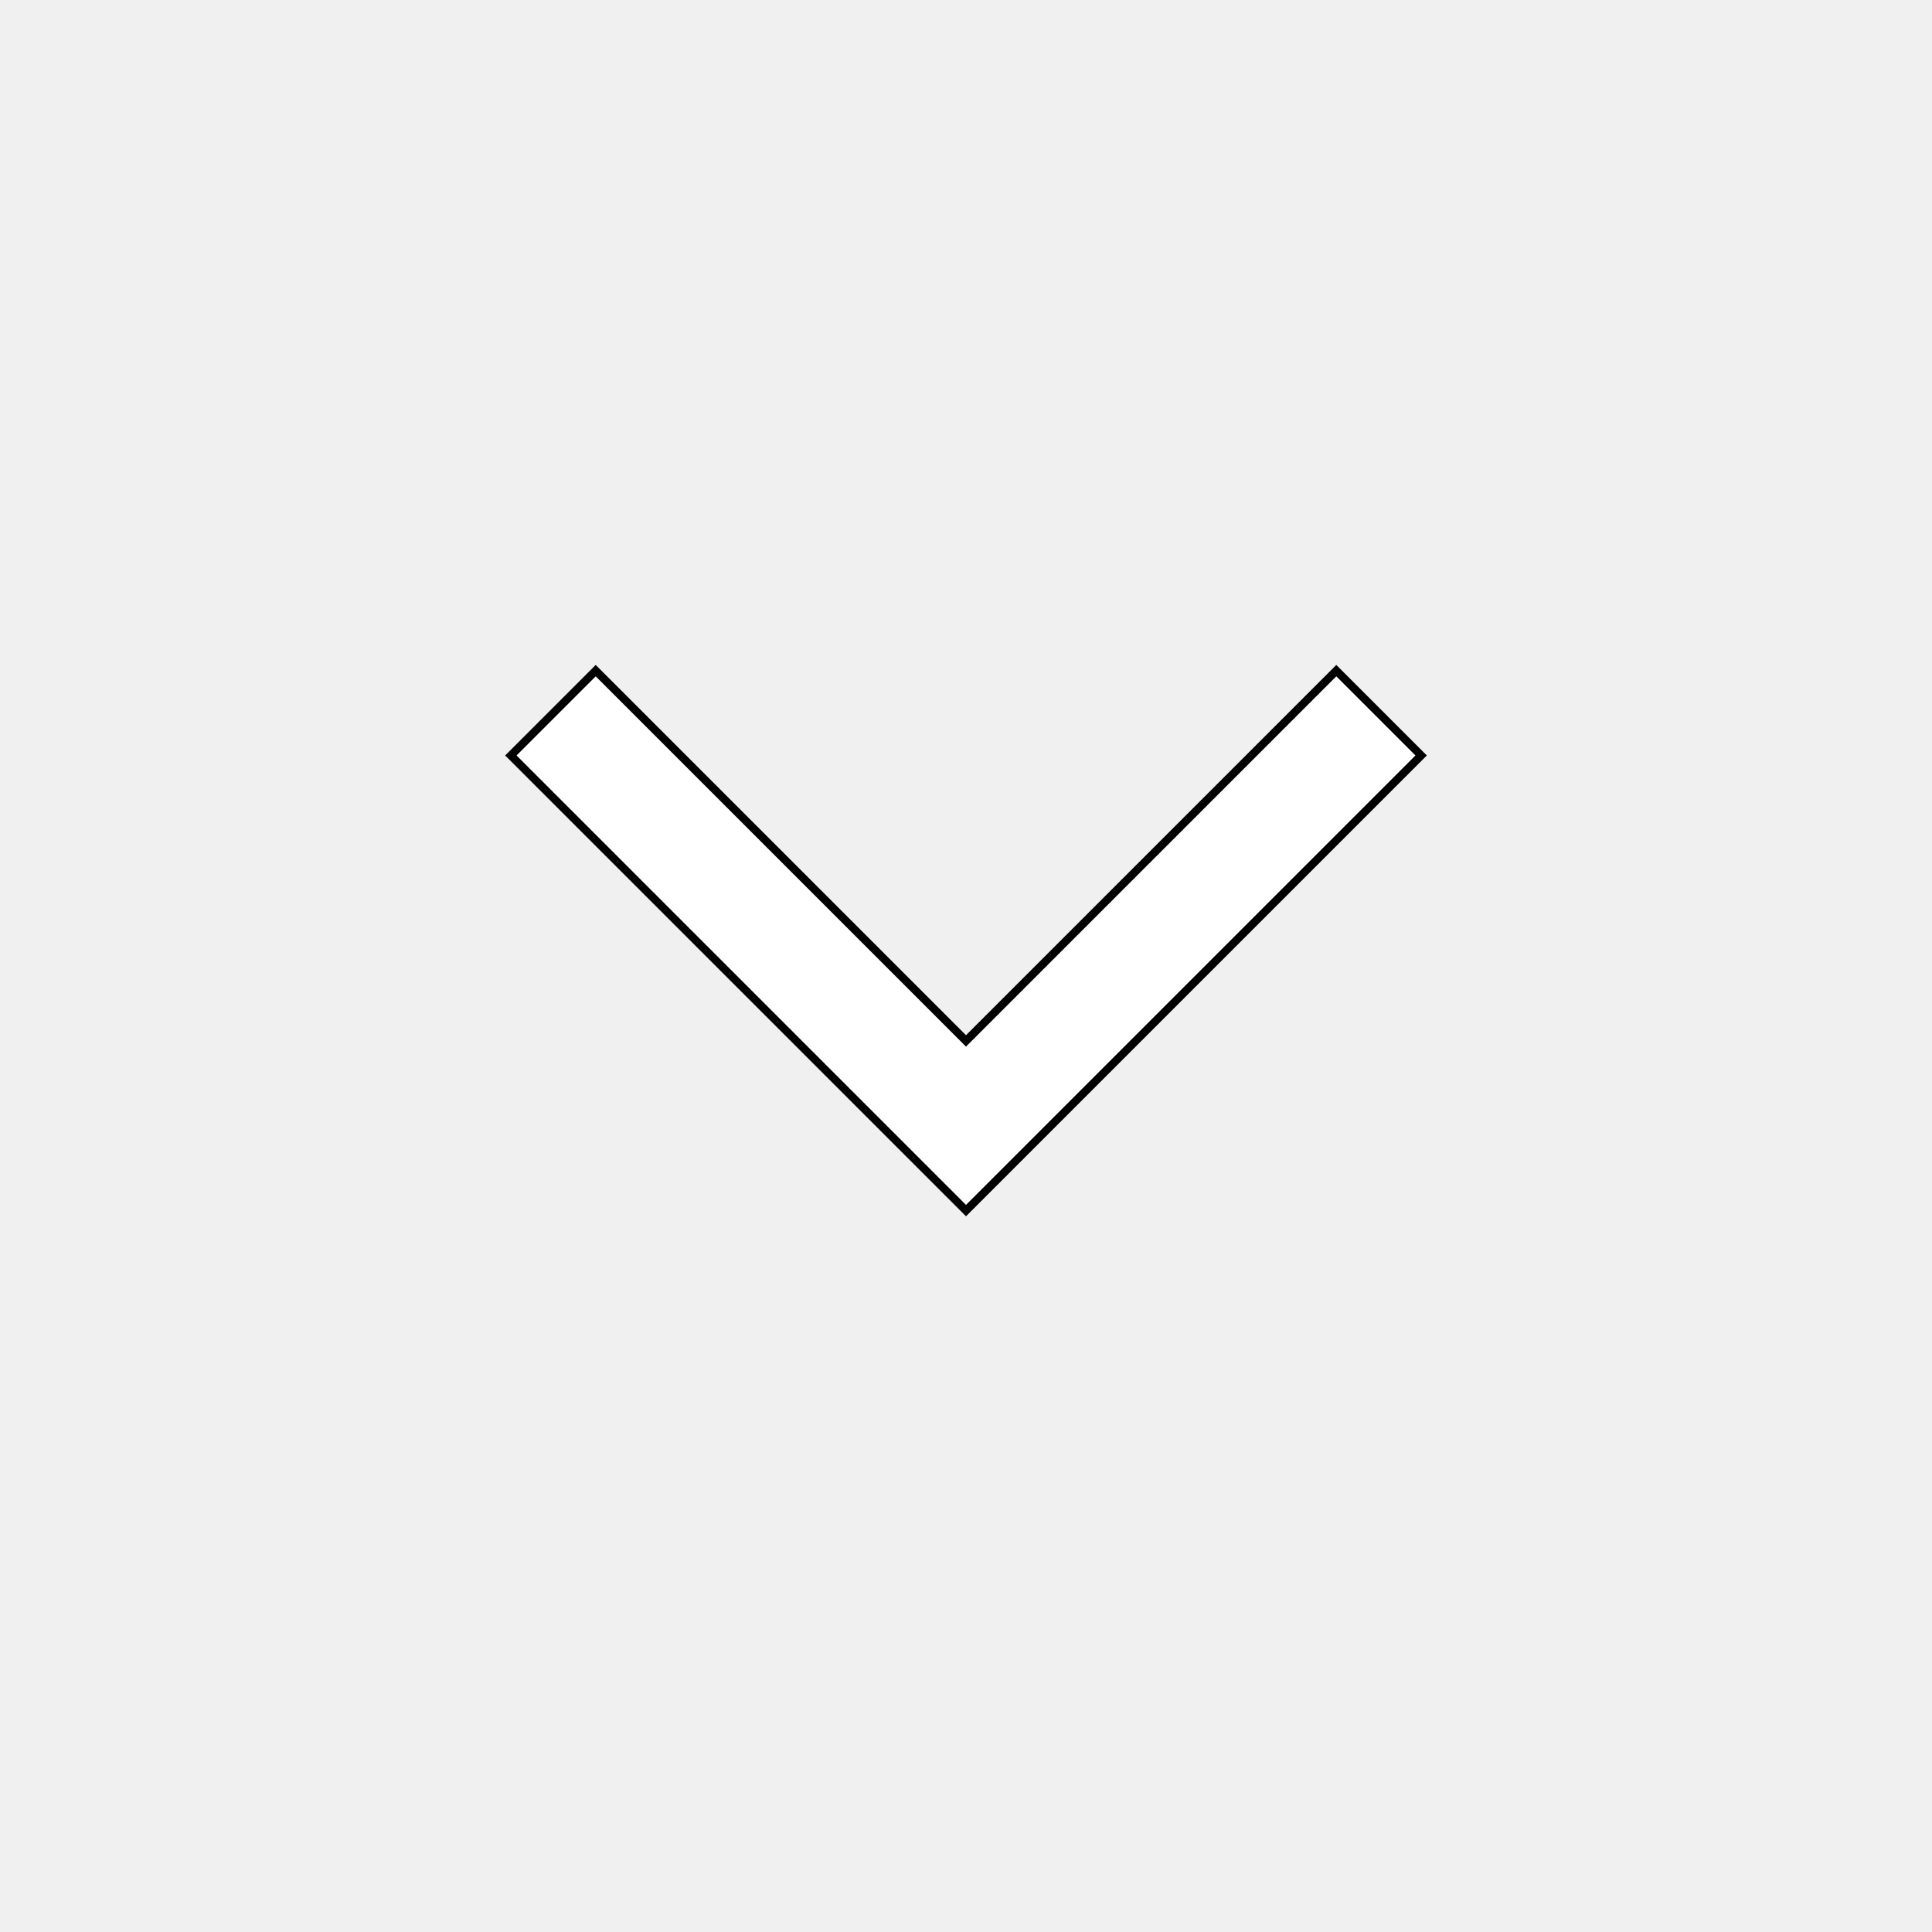
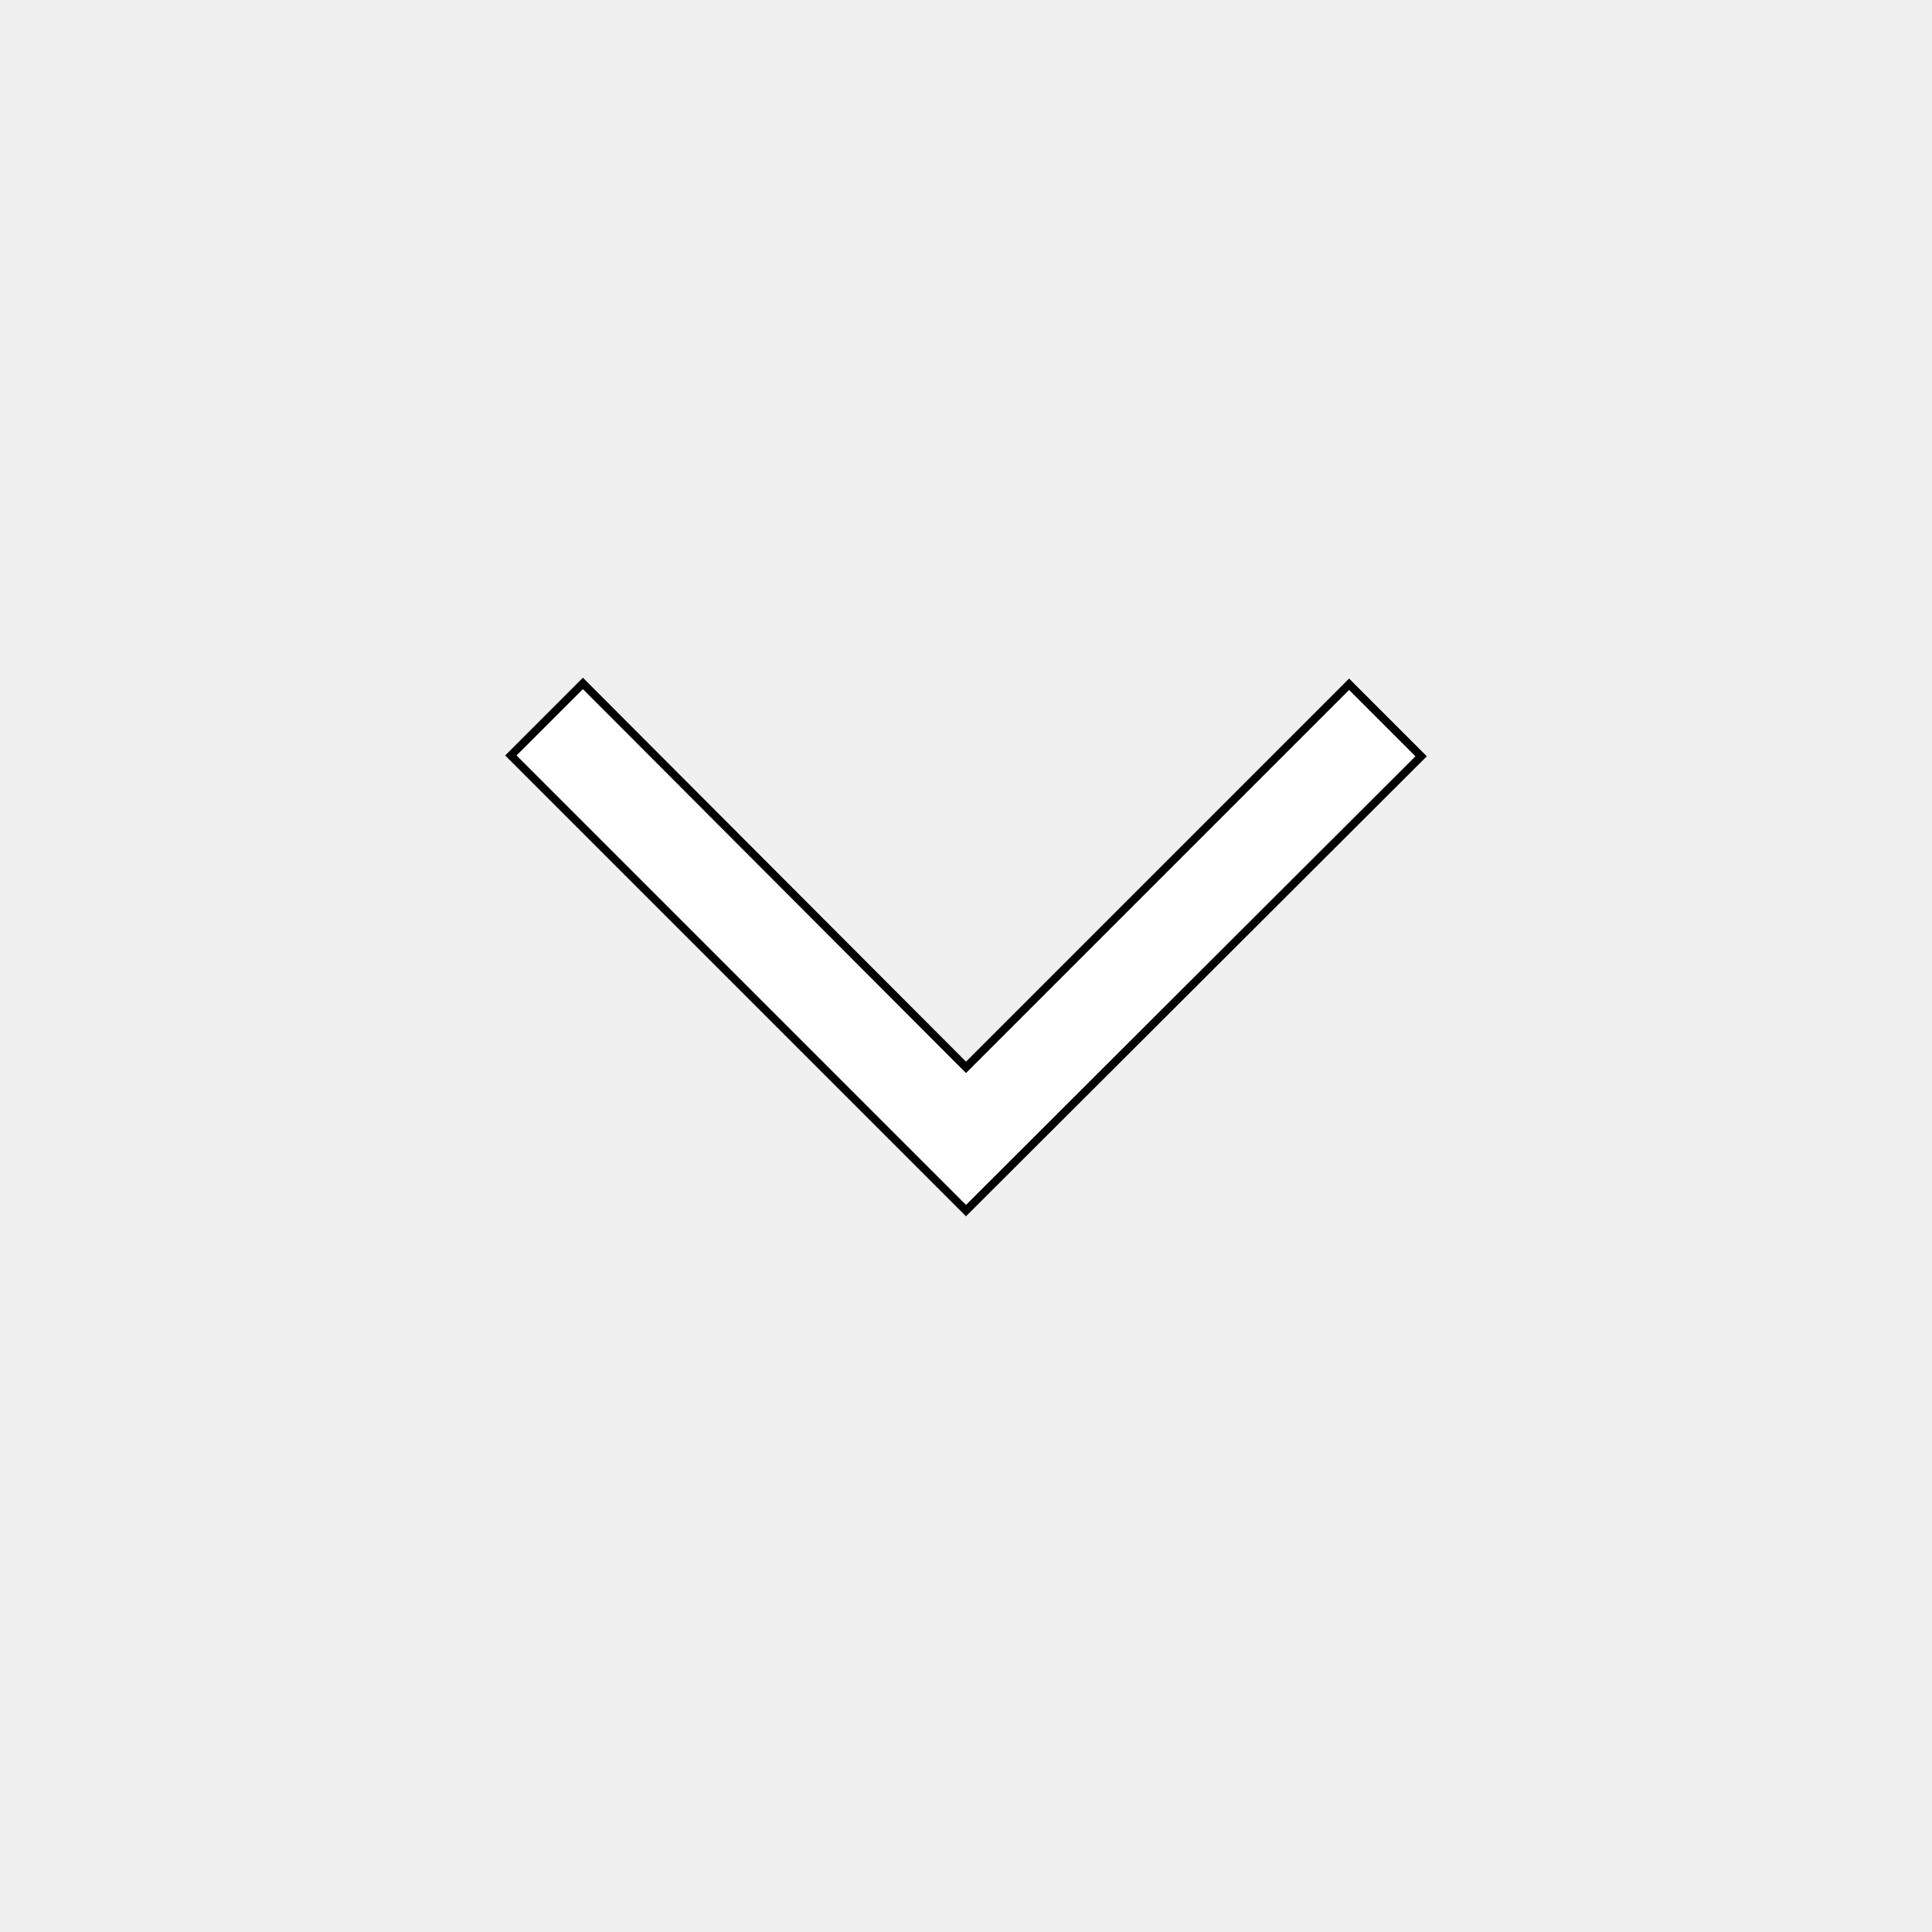
- <svg xmlns="http://www.w3.org/2000/svg" height="24" viewBox="0 -960 960 960" width="24">
-   <path stroke-width="4" stroke="#000000" fill="#ffffff" d="M480-358.463 253.847-584.615 296-626.768l184 184 184-184 42.153 42.153L480-358.463Z" />
+ <svg xmlns="http://www.w3.org/2000/svg" height="40" viewBox="0 -960 960 960" width="40">
+   <path fill="#ffffff" stroke-width="4" stroke="#000000" d="M480-358.463 253.847-584.615l35.794-35.794L480-429.64l190.359-190.359 35.794 35.794L480-358.463Z" />
</svg>
